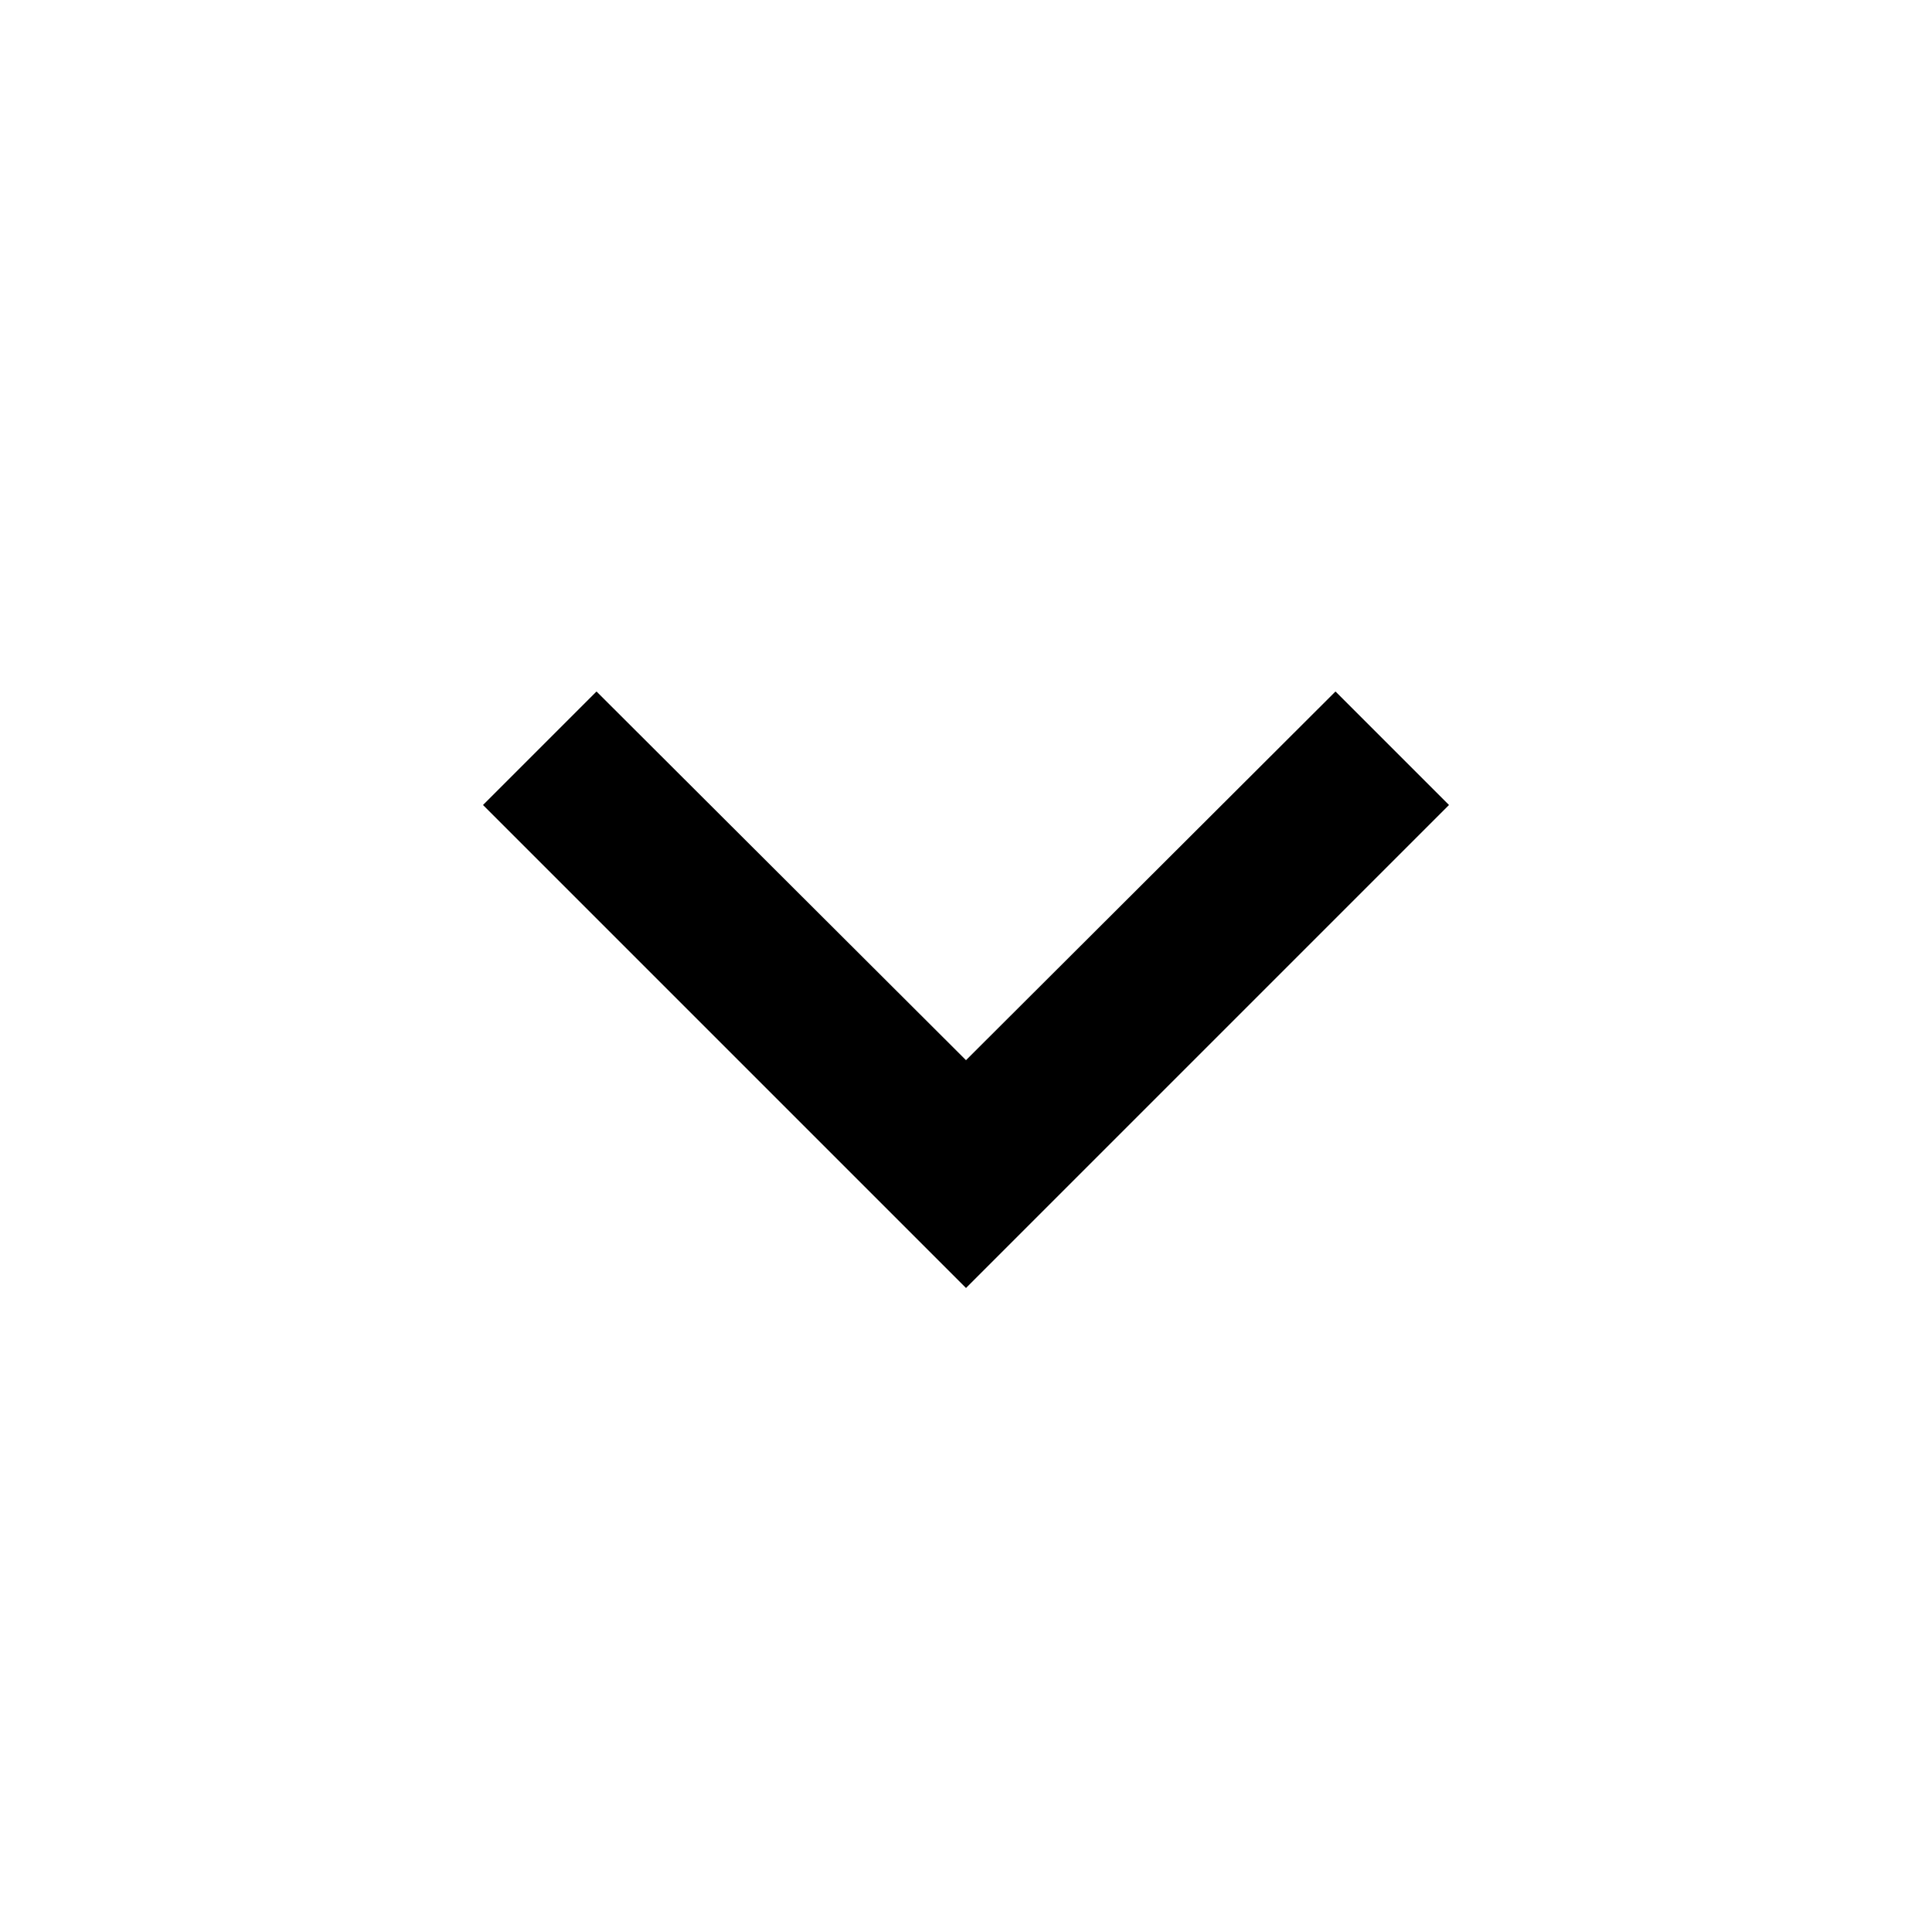
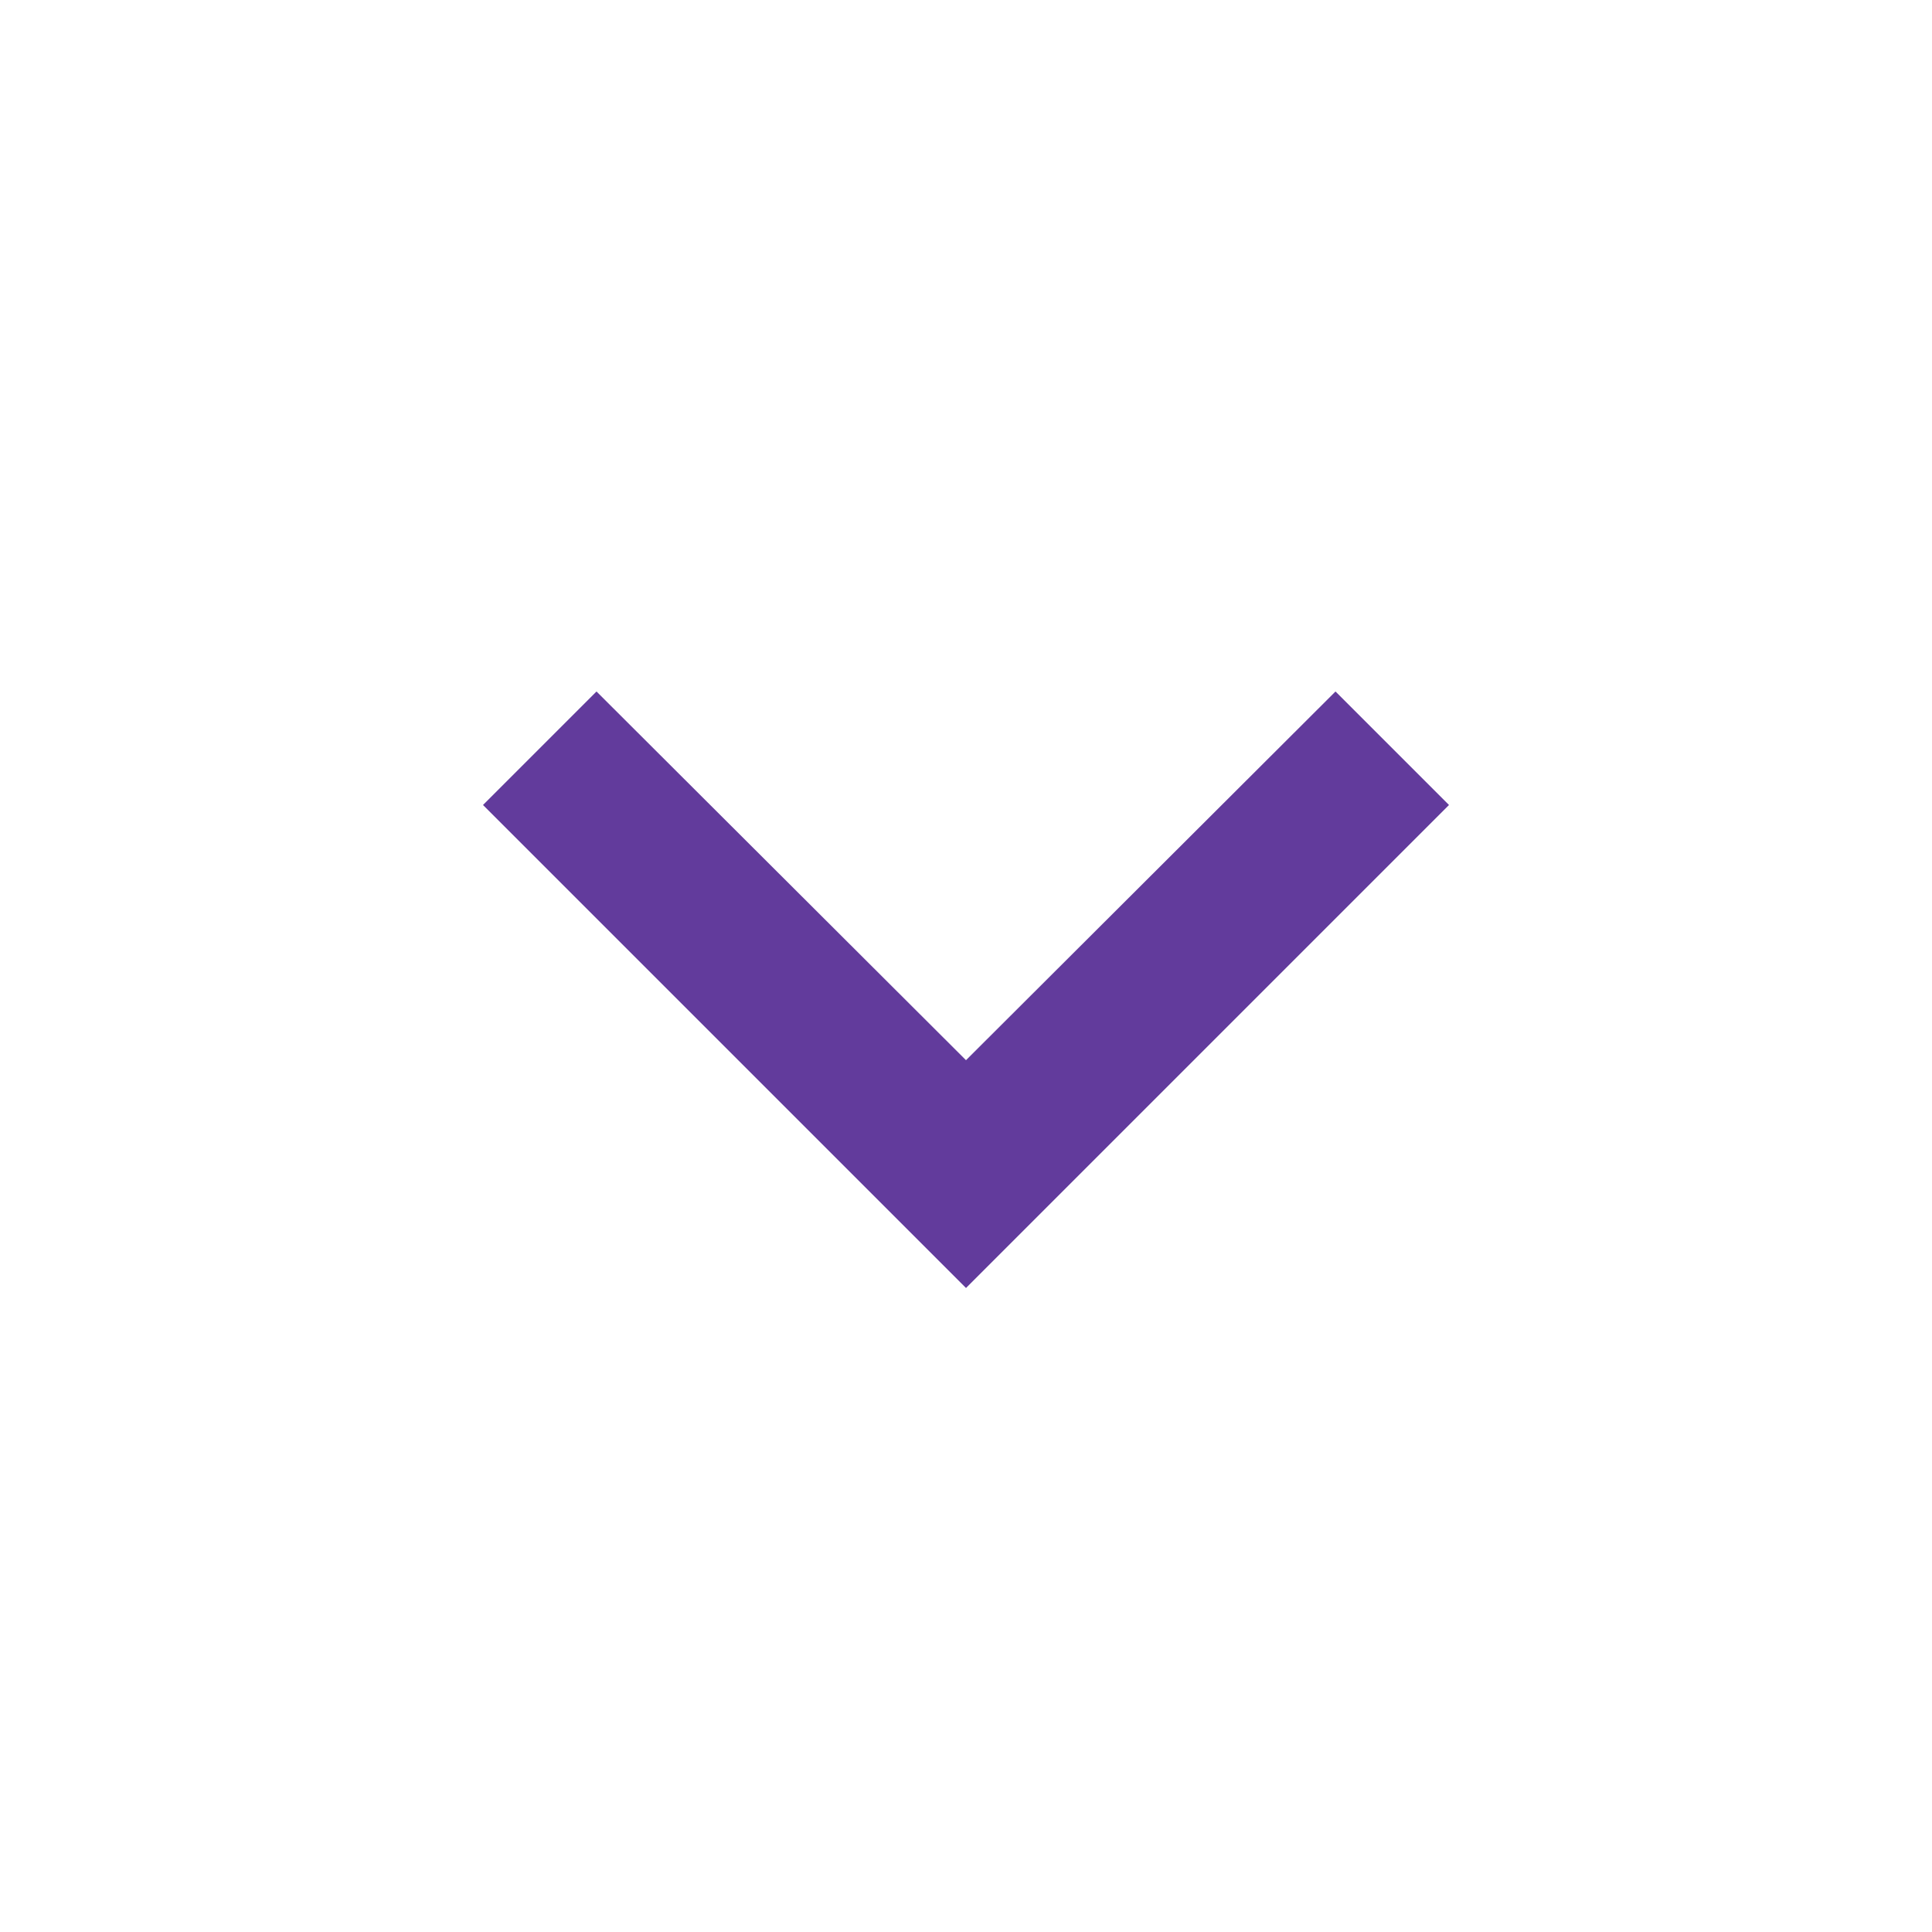
- <svg xmlns="http://www.w3.org/2000/svg" width="24" height="24" viewBox="0 0 24 24">
-   <path d="M7.41 8.59L12 13.17l4.59-4.58L18 10l-6 6-6-6 1.41-1.41z" />
-   <path fill="none" d="M0 0h24v24H0V0z" />
+ <svg xmlns="http://www.w3.org/2000/svg" width="24" height="24" viewBox="0 0 24 24" version="1.1" id="svg6">
+   <defs id="defs10" />
+   <path d="M7.41 8.59L12 13.17l4.59-4.58L18 10l-6 6-6-6 1.41-1.41z" id="path2" style="fill:#623b9c;fill-opacity:1" />
+   <path fill="none" d="M0 0h24v24H0V0z" id="path4" />
</svg>
